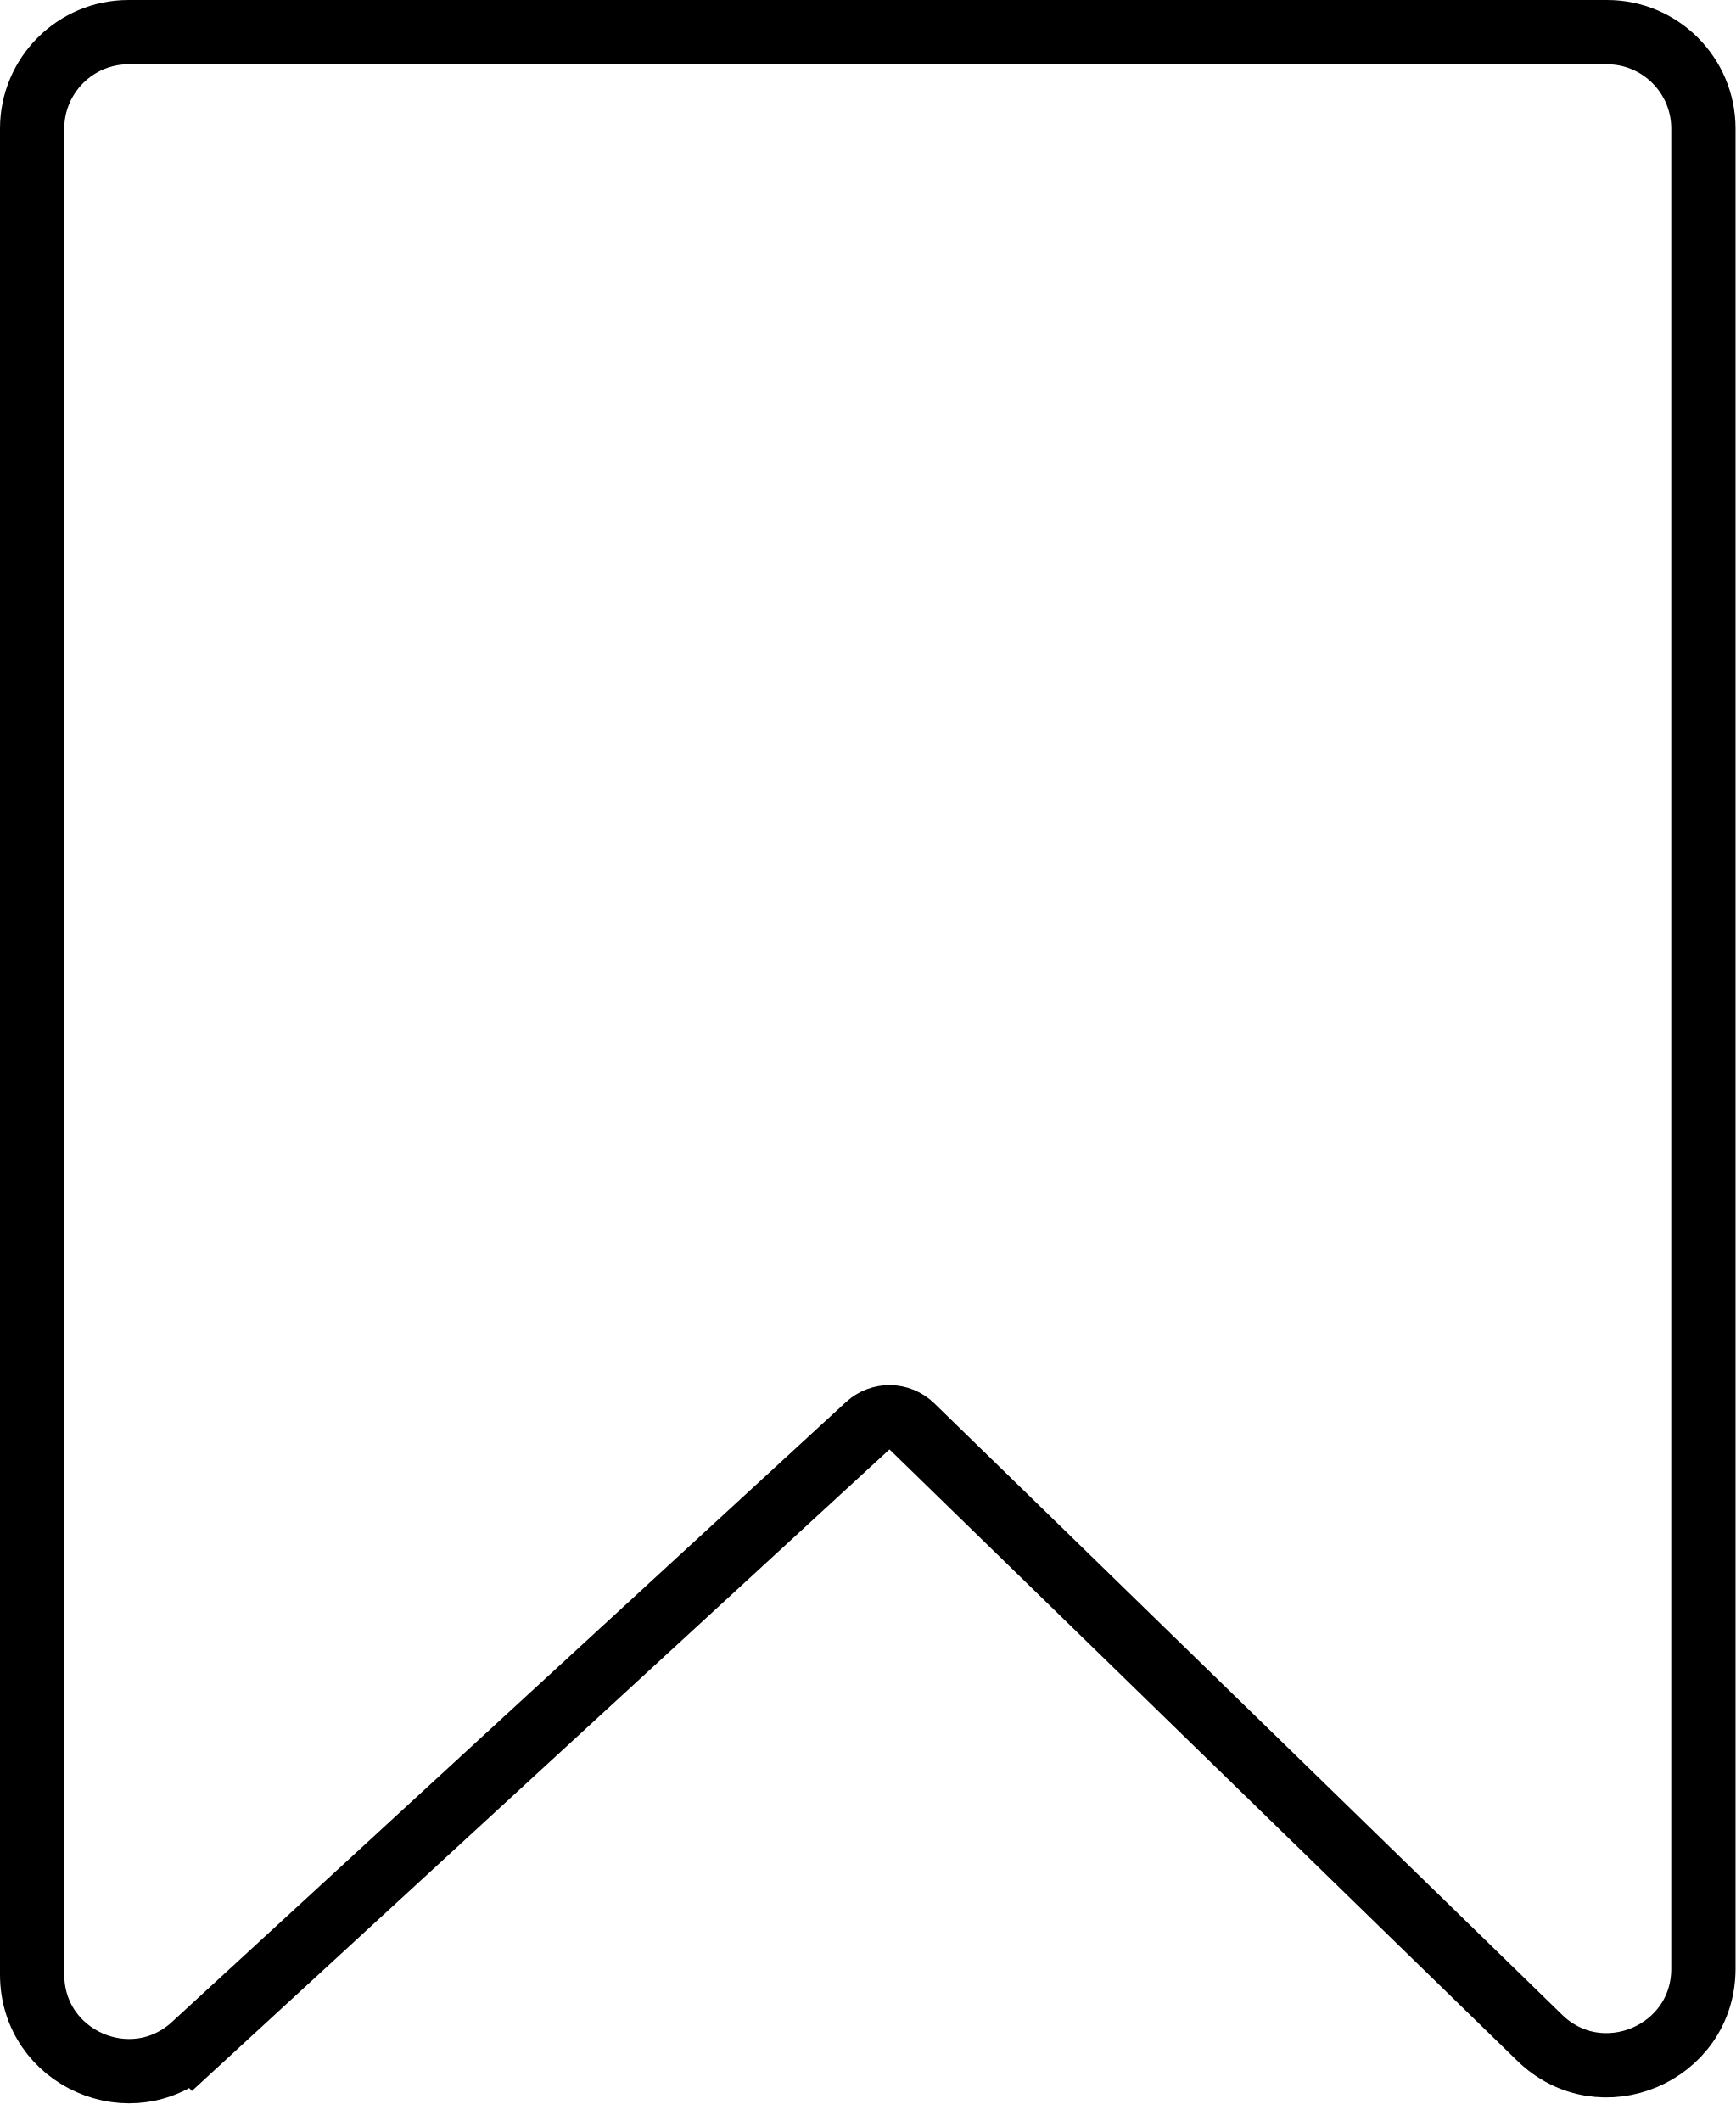
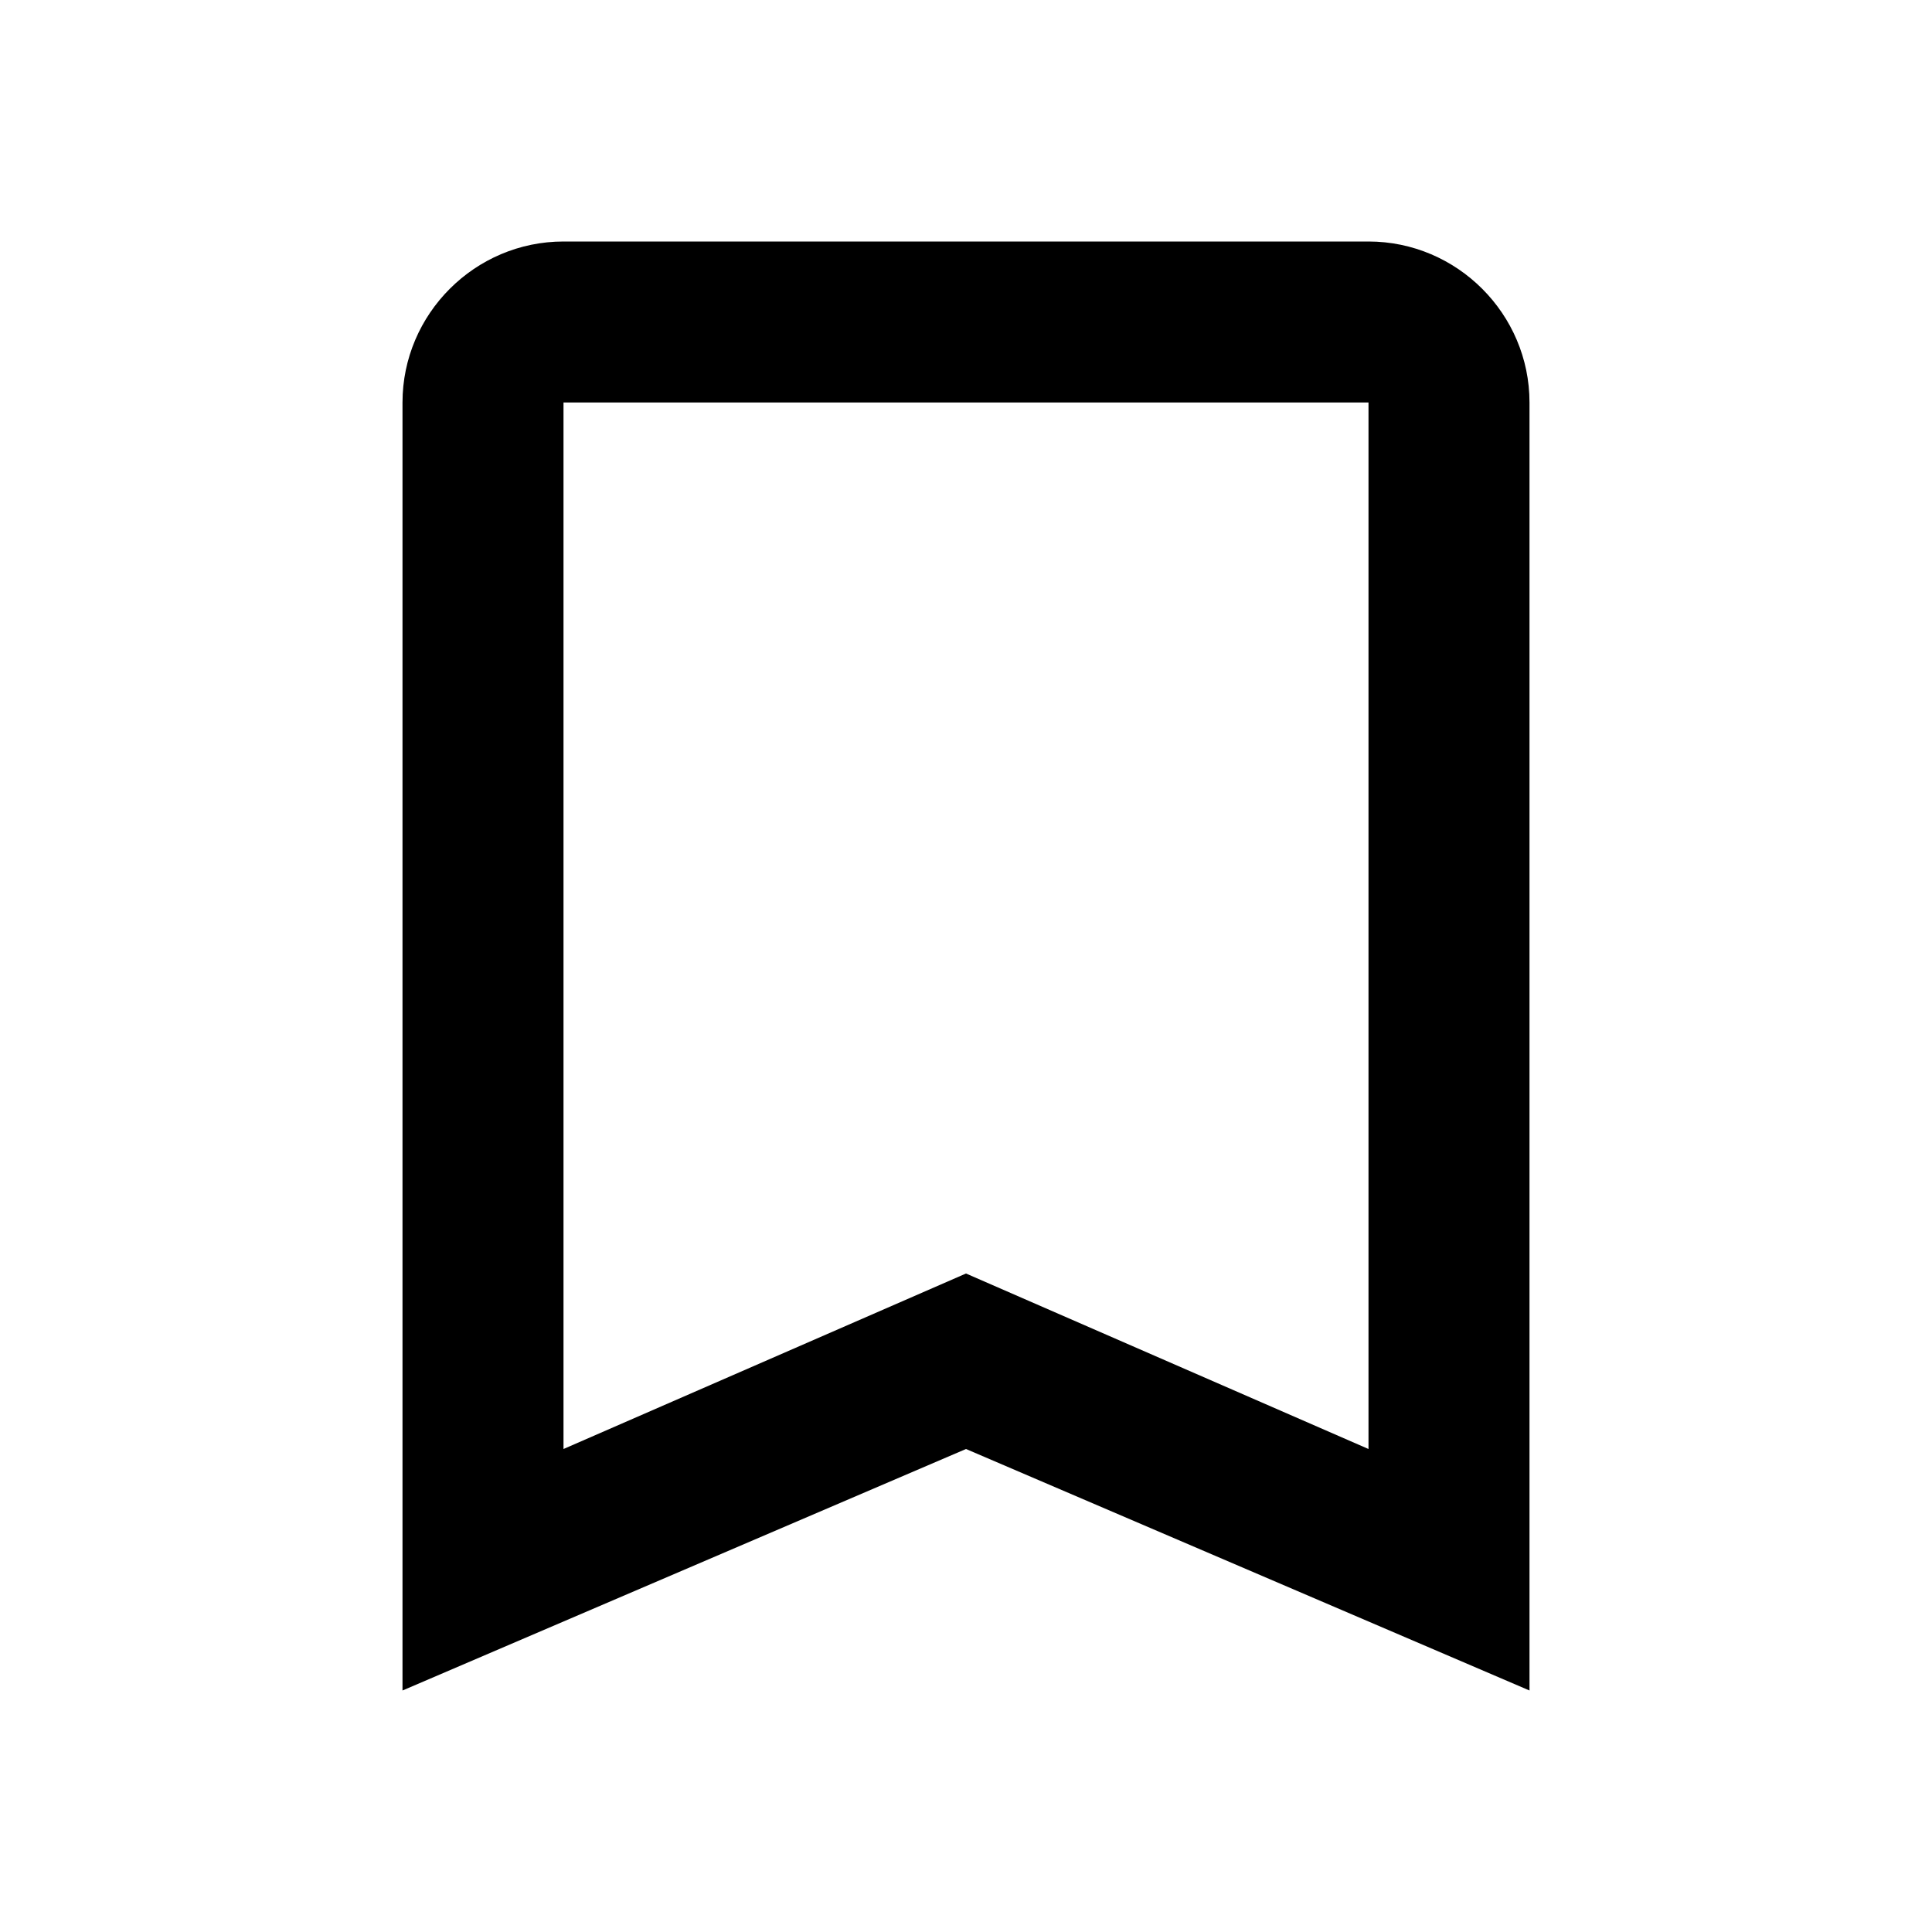
- <svg xmlns="http://www.w3.org/2000/svg" width="27" height="33" viewBox="0 0 27 33" fill="none">
-   <path d="M25 0.5H2C1.172 0.5 0.5 1.172 0.5 2V30.721C0.5 32.028 2.054 32.71 3.015 31.826L2.677 31.457L3.015 31.826L13.499 22.183C13.694 22.003 13.996 22.007 14.186 22.192L23.953 31.705C24.904 32.63 26.5 31.957 26.5 30.63V2C26.5 1.172 25.828 0.5 25 0.5Z" stroke="black" />
+ <svg xmlns="http://www.w3.org/2000/svg" viewBox="0 0 24 24">
+   <path d="M0 0h24v24H0V0z" fill="none" />
+   <path d="M17 3H7c-1.1 0-2 .9-2 2v16l7-3 7 3V5c0-1.1-.9-2-2-2zm0 15l-5-2.18L7 18V5h10v13z" />
</svg>
